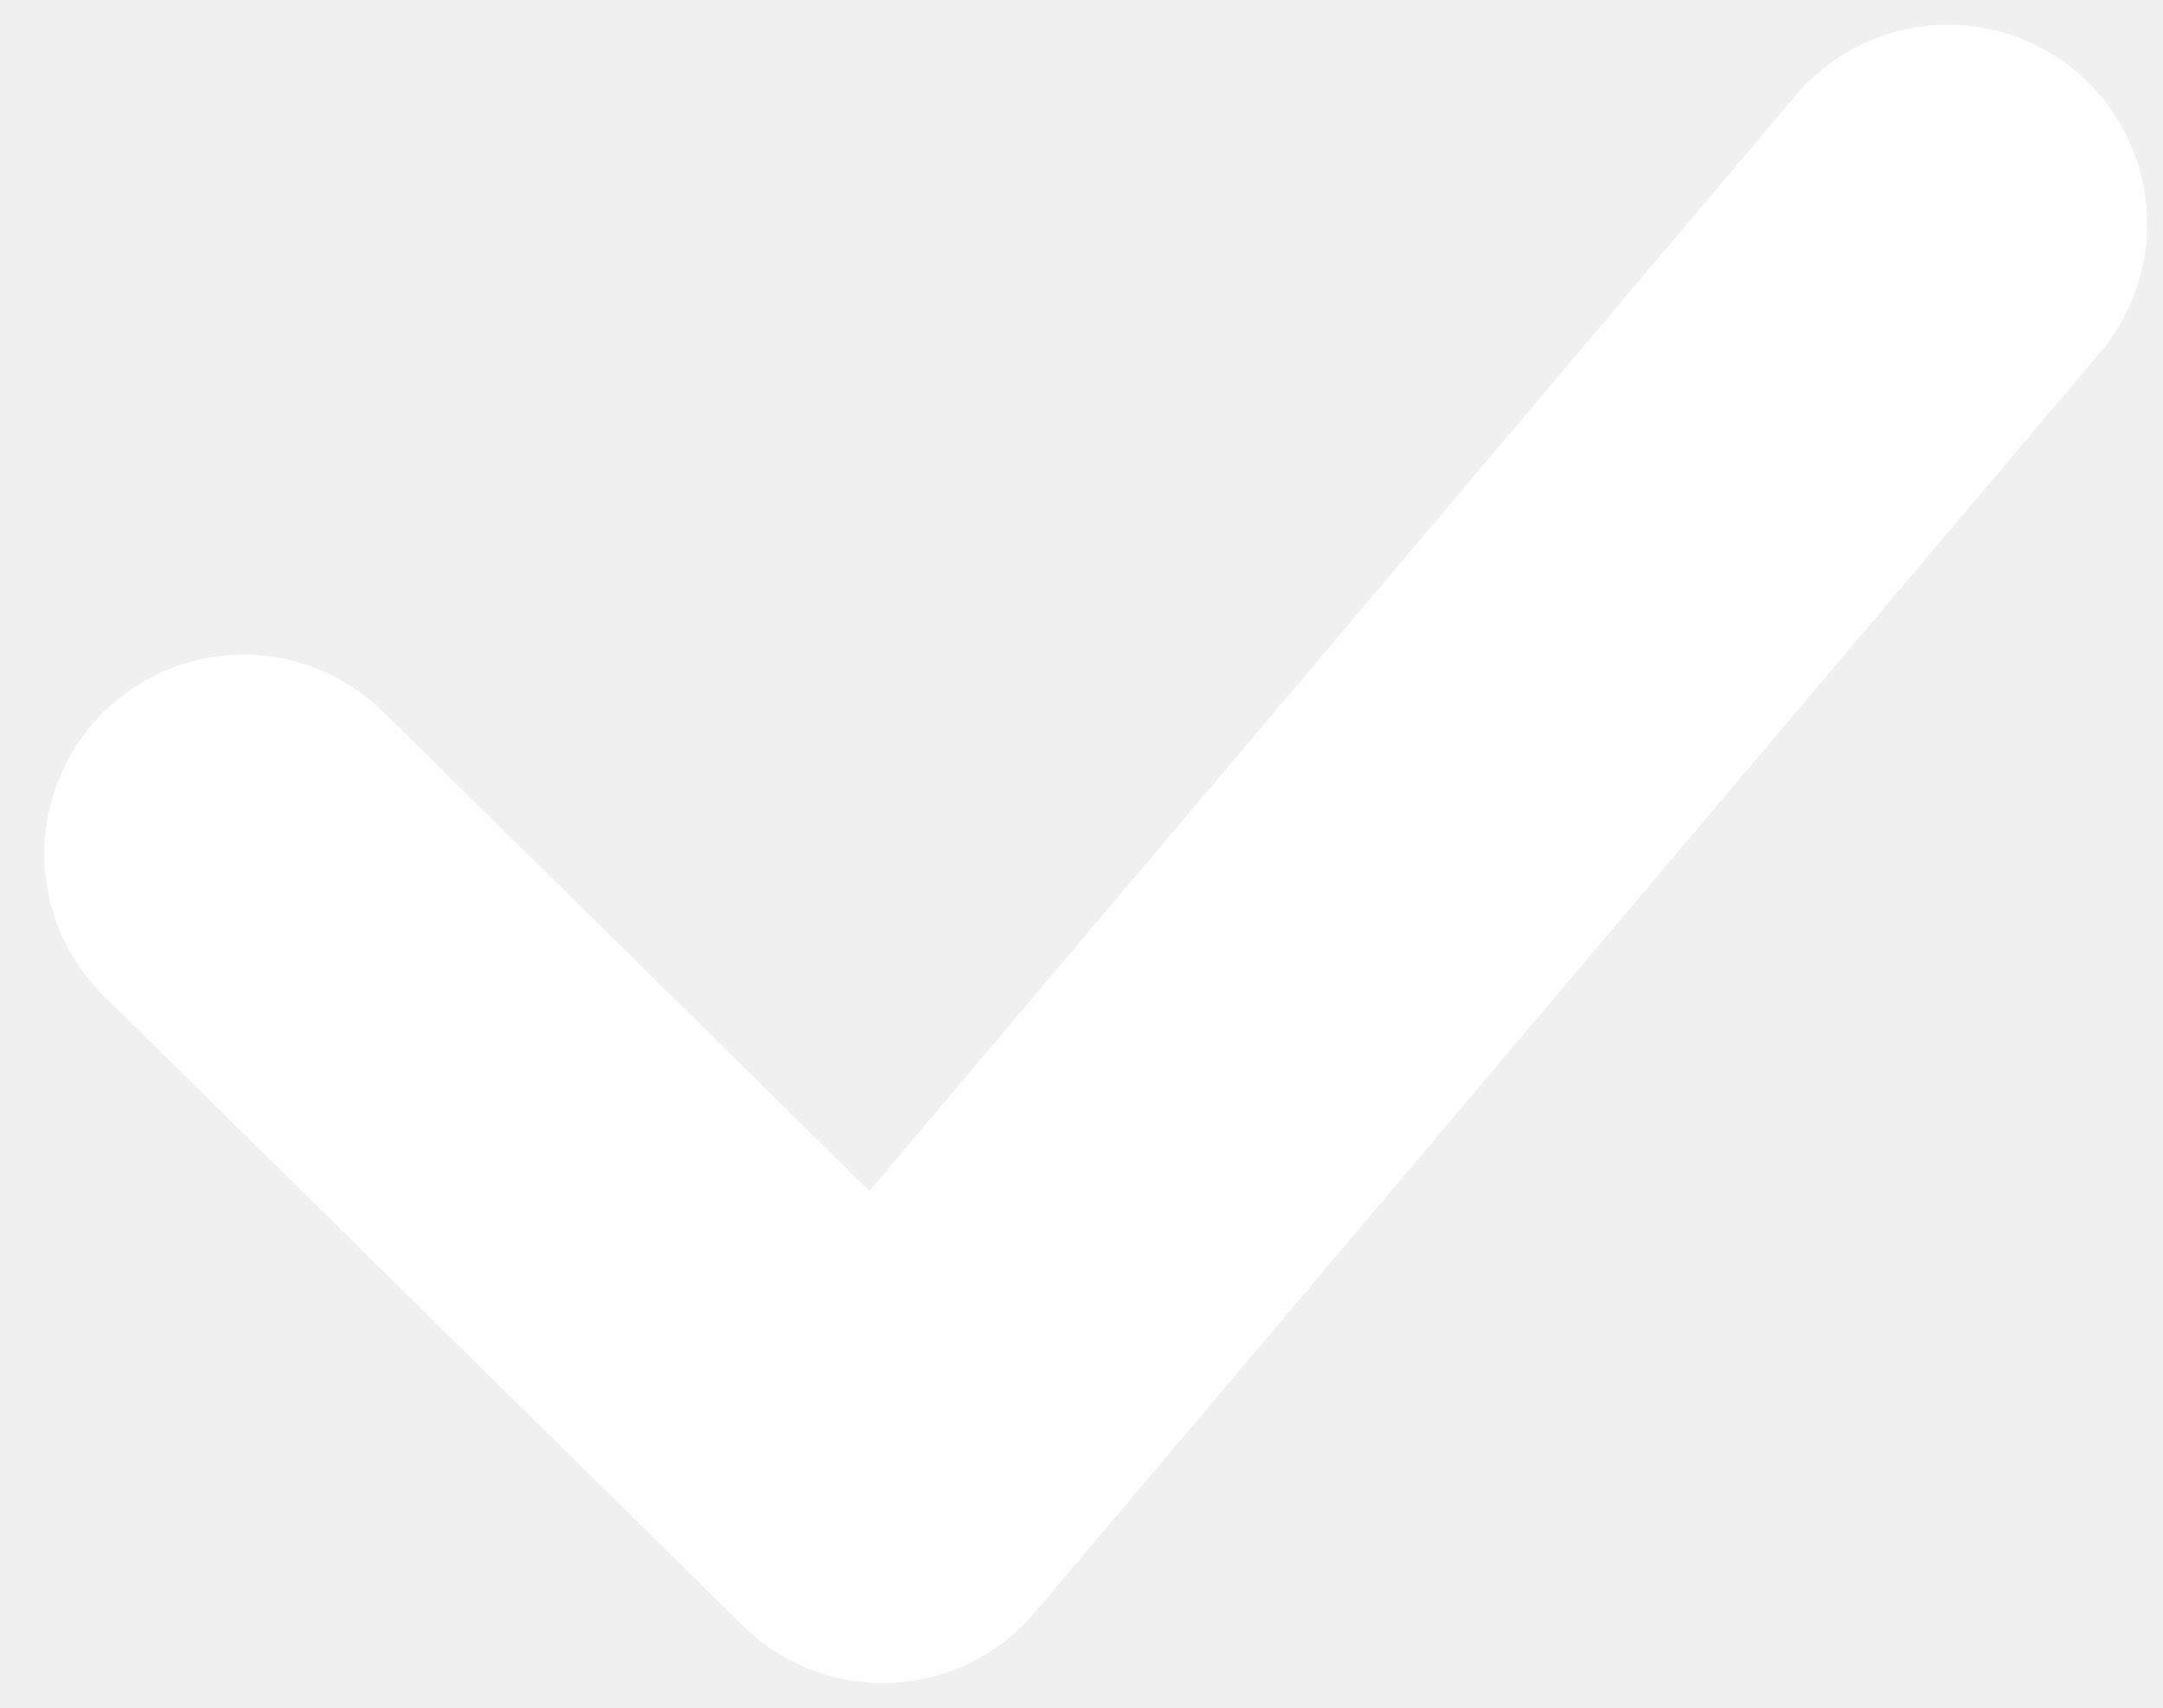
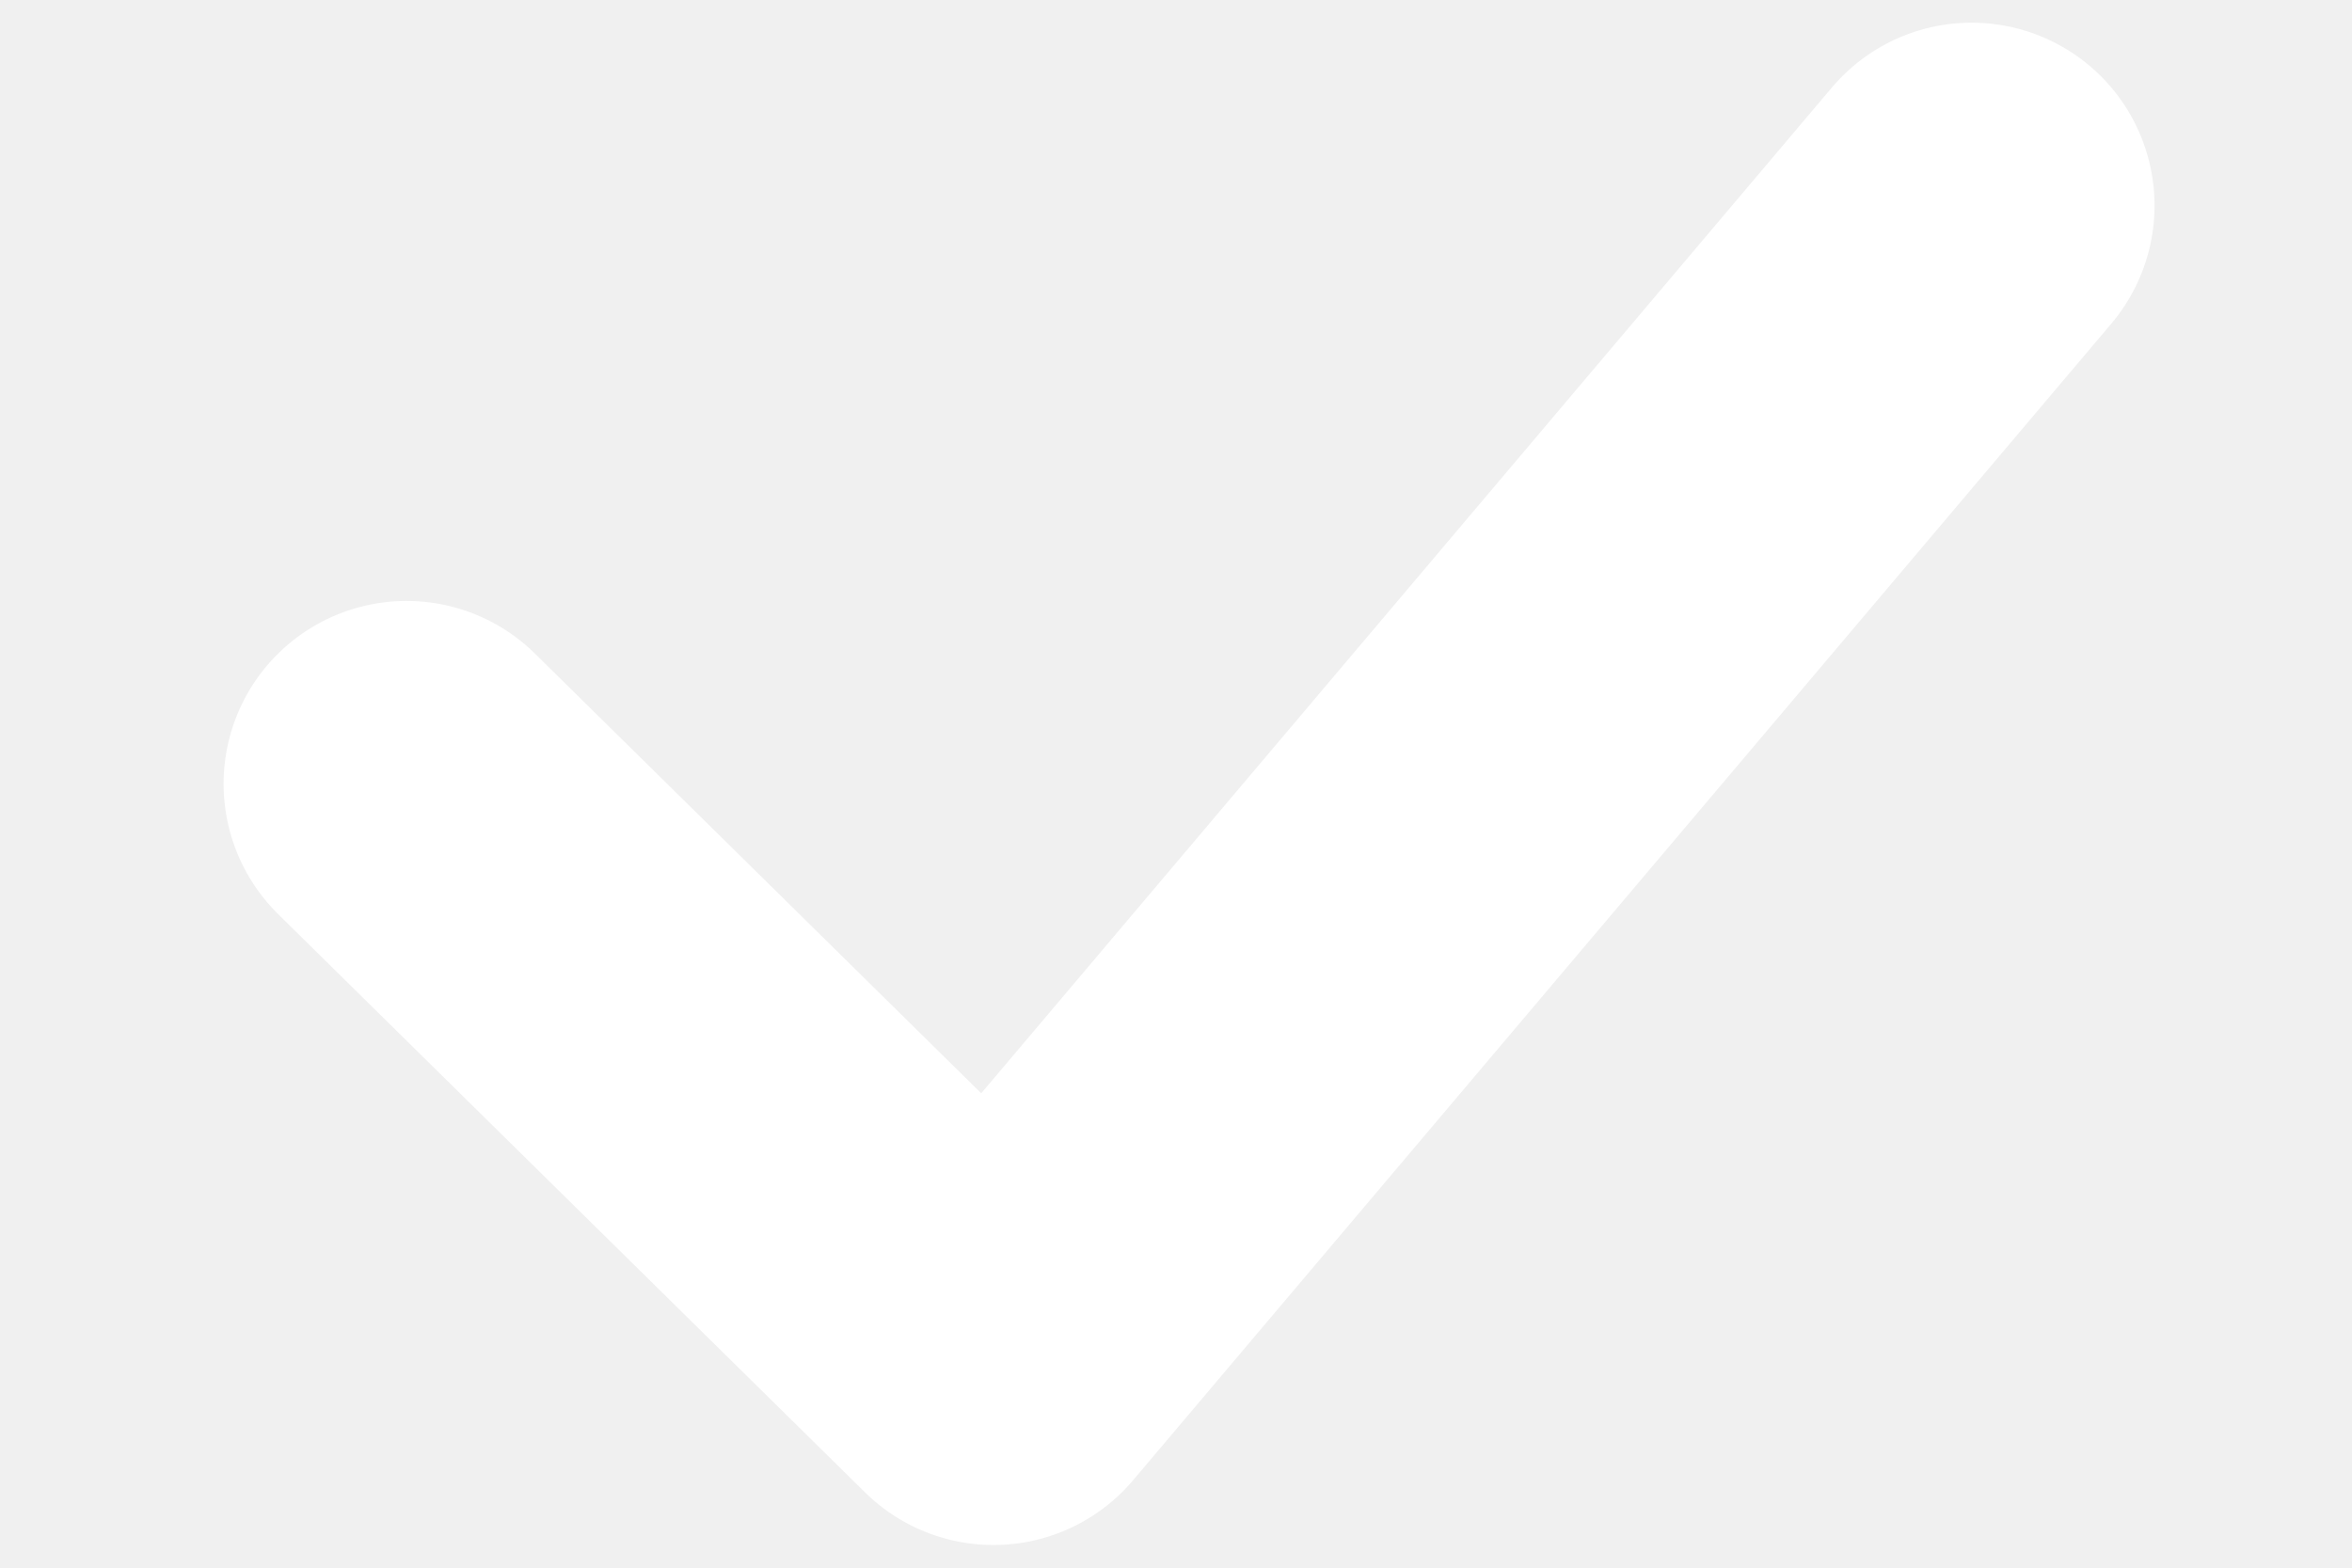
- <svg xmlns="http://www.w3.org/2000/svg" width="38" height="30" viewBox="0 0 38 30" fill="none">
+ <svg xmlns="http://www.w3.org/2000/svg" width="24" height="16" viewBox="0 0 38 30" fill="none">
  <path d="M4.278 15L15.507 26.066L34.222 3.934" stroke="white" stroke-width="7" stroke-linecap="round" stroke-linejoin="round" />
</svg>
